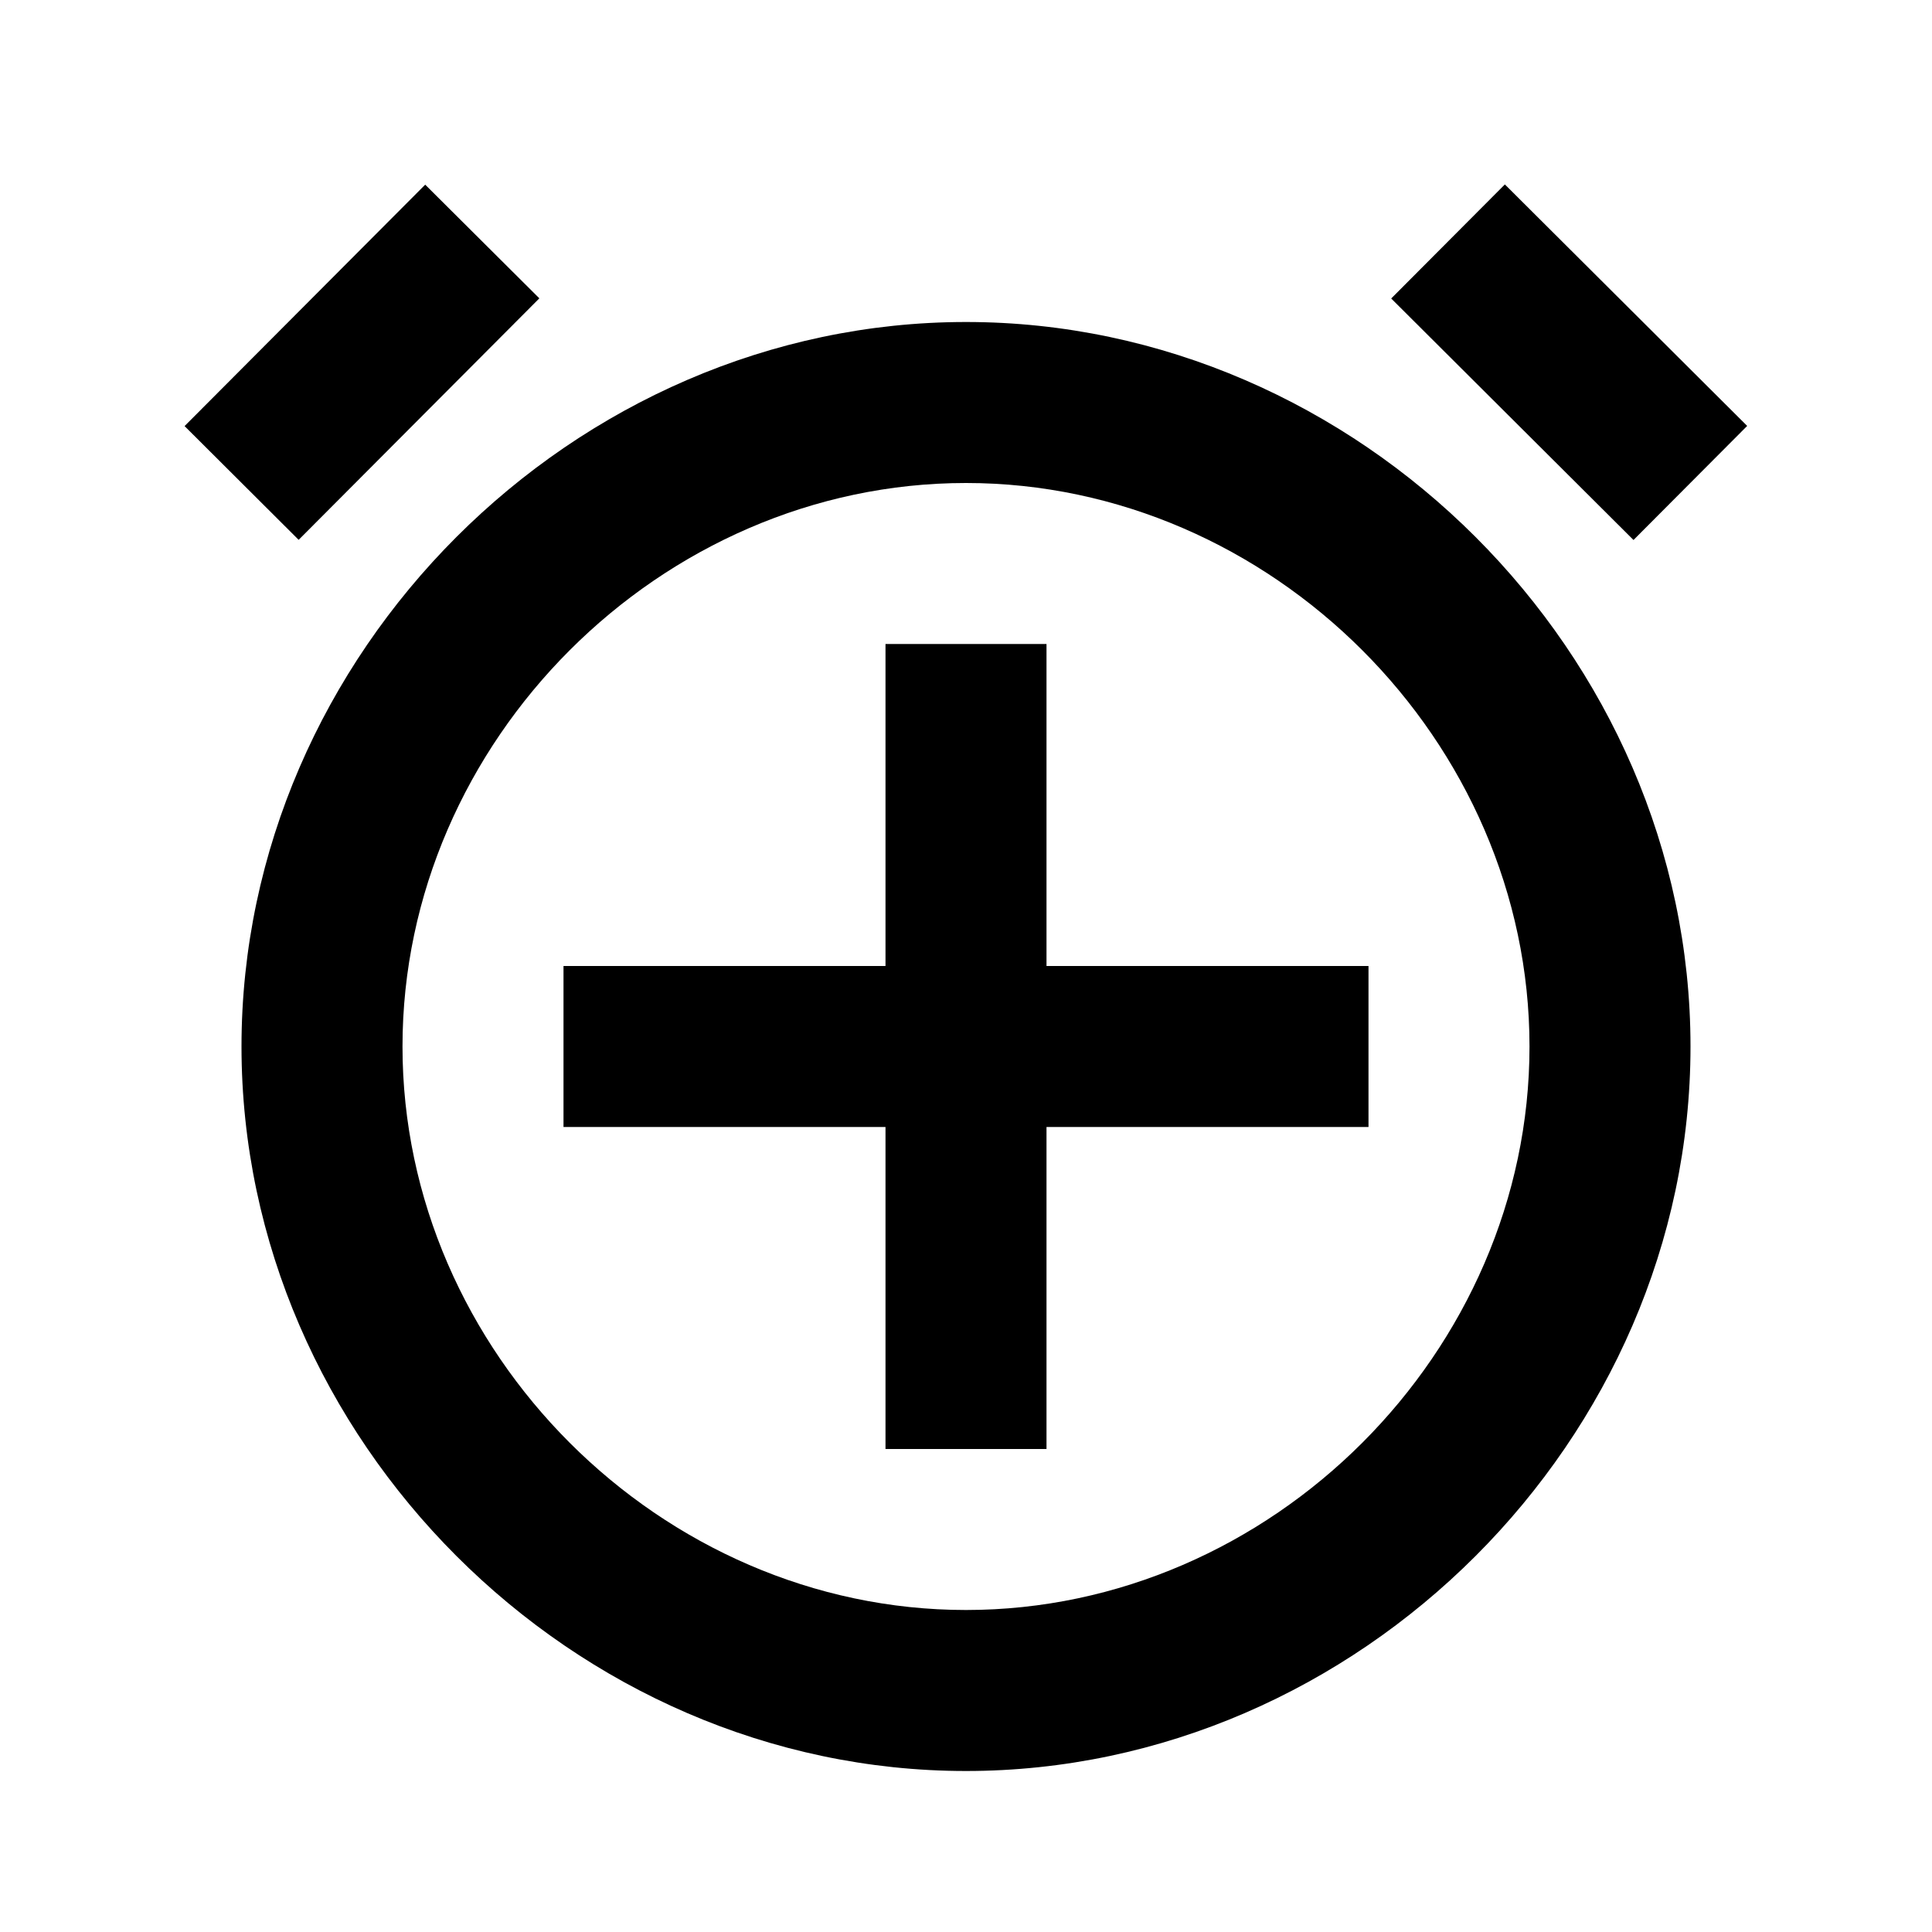
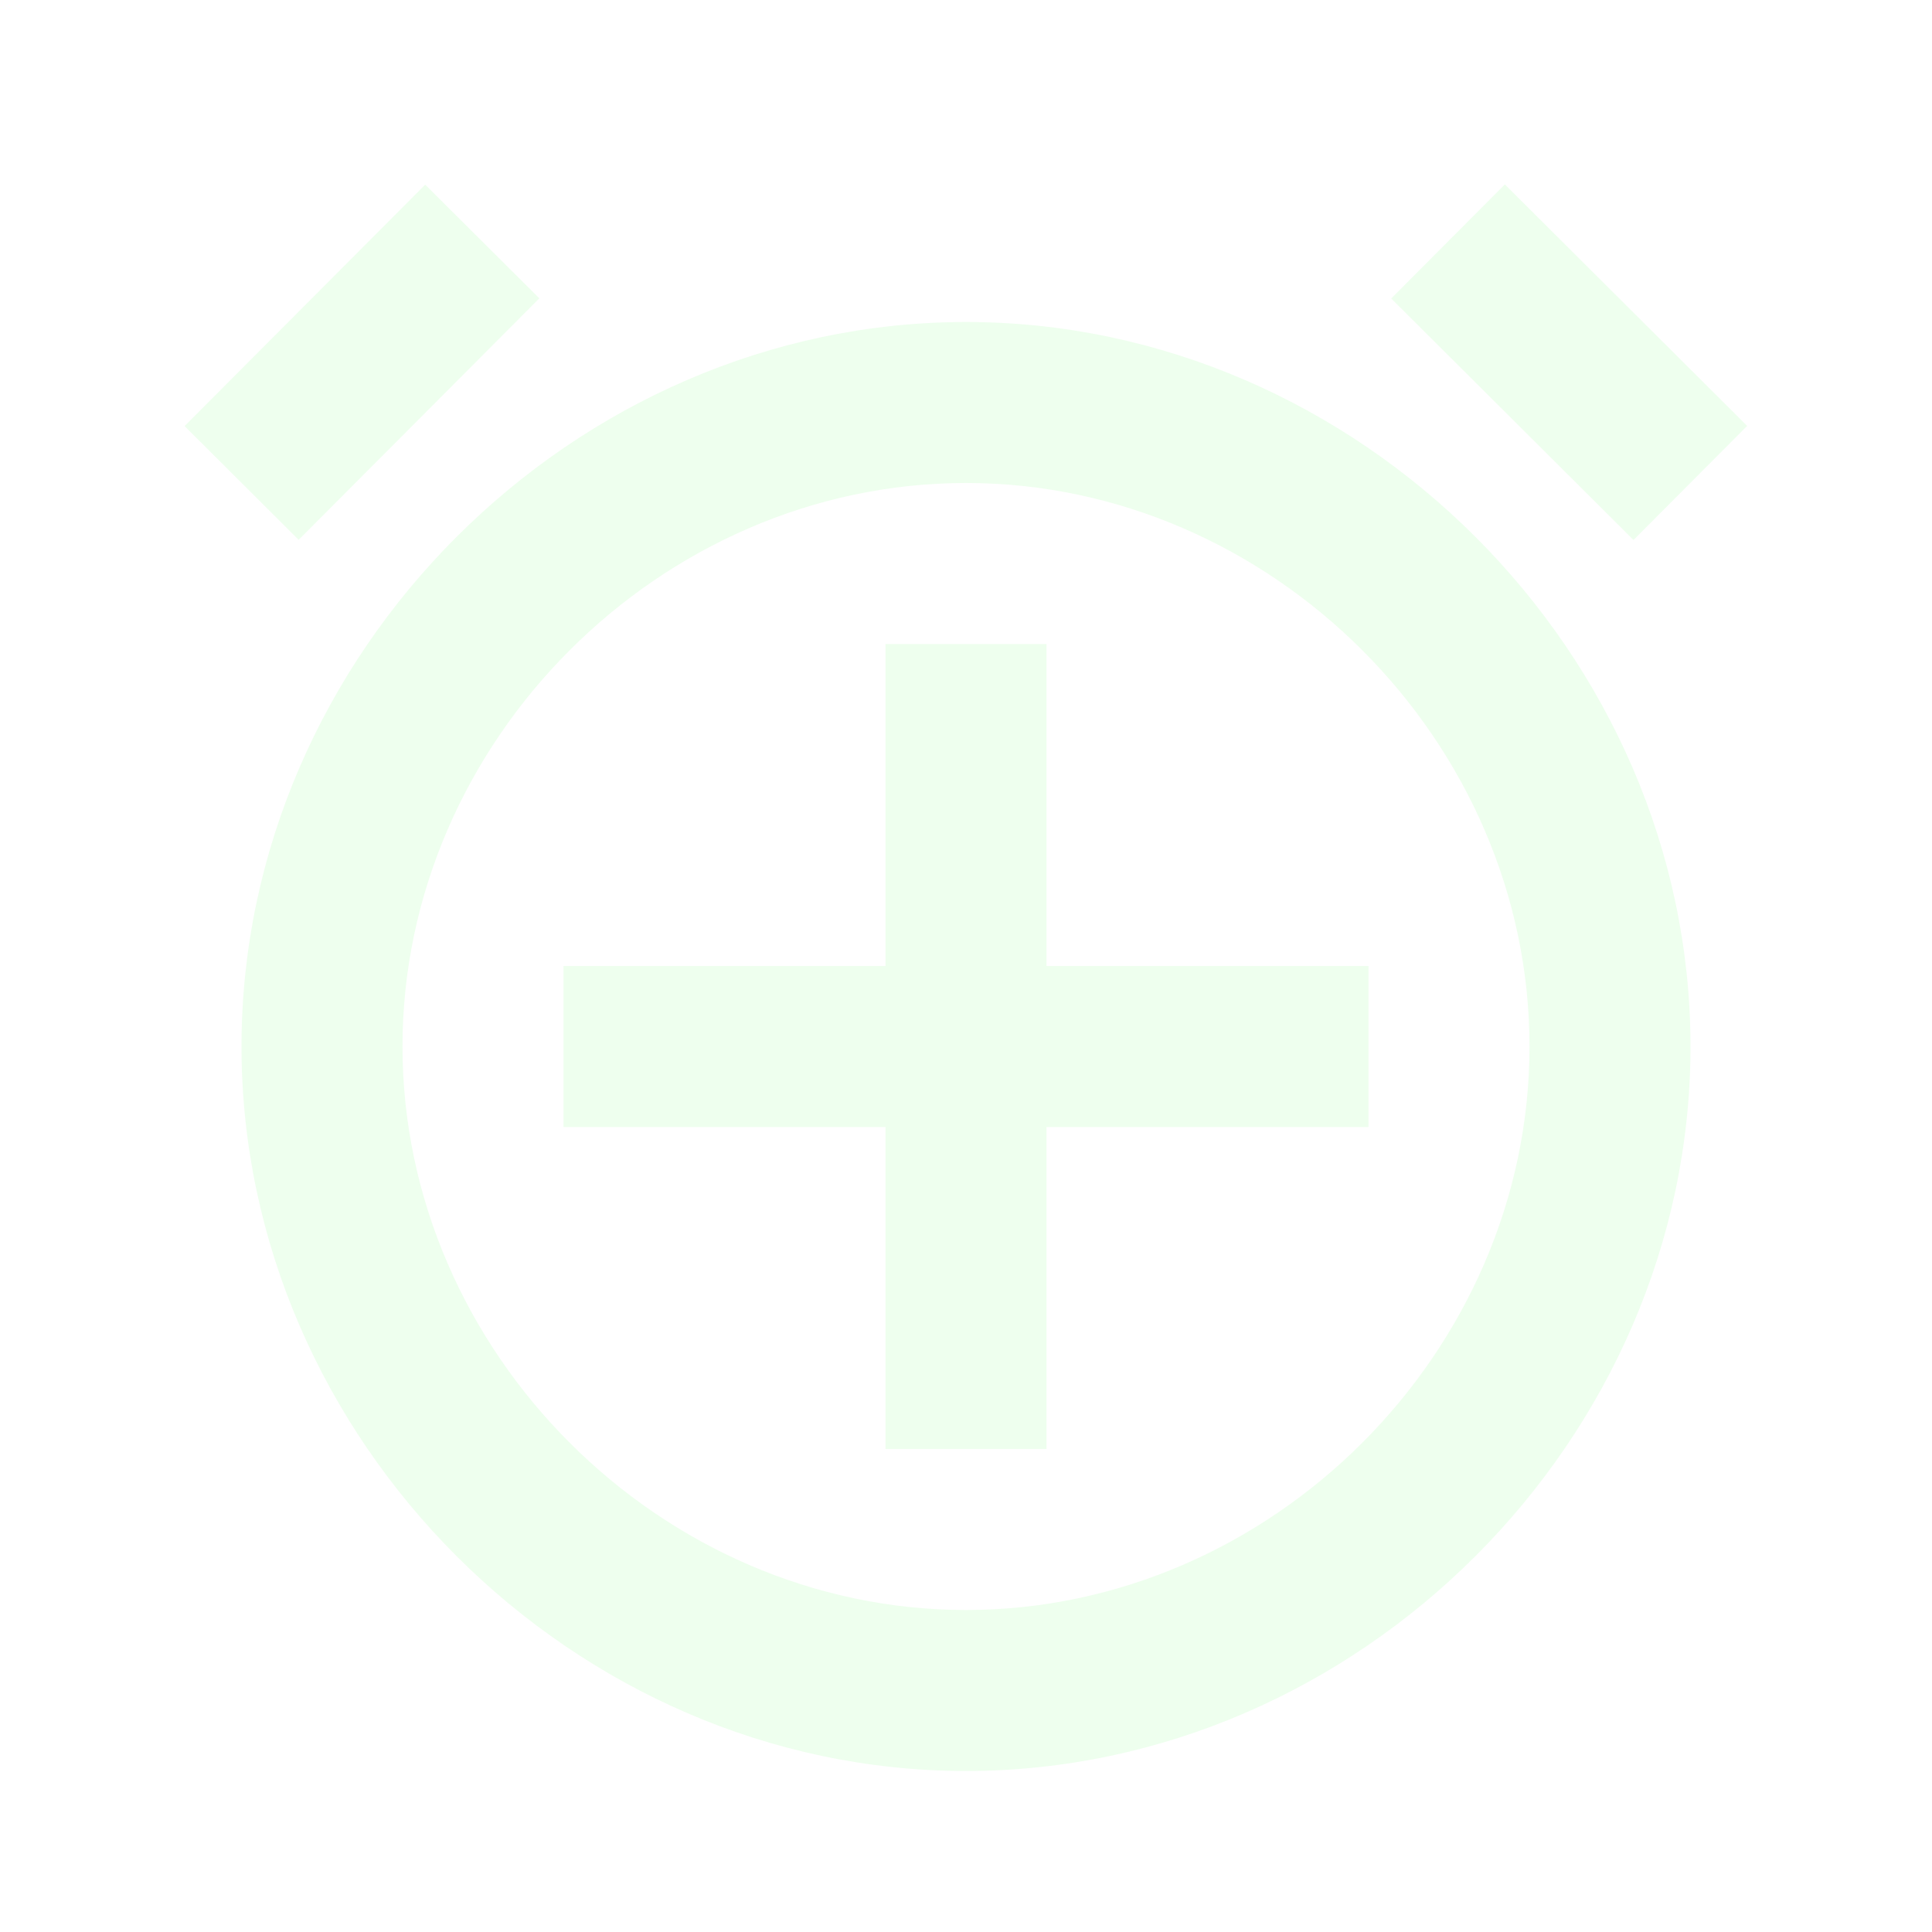
- <svg xmlns="http://www.w3.org/2000/svg" width="24" height="24" viewBox="0 0 24 24">
-   <path d="M12 4c-4.879 0-9 4.121-9 9s4.121 9 9 9 9-4.121 9-9-4.121-9-9-9zm0 16c-3.794 0-7-3.206-7-7s3.206-7 7-7 7 3.206 7 7-3.206 7-7 7z" />
-   <path d="M13 8h-2v4H7v2h4v4h2v-4h4v-2h-4zm7.292-1.292-3.01-3 1.412-1.417 3.01 3zM5.282 2.294 6.7 3.706l-2.99 3-1.417-1.413z" />
+ <svg xmlns="http://www.w3.org/2000/svg" width="24" height="24" viewBox="0 0 24 24" fill="none">
+   <path d="M12 4c-4.879 0-9 4.121-9 9s4.121 9 9 9 9-4.121 9-9-4.121-9-9-9zm0 16c-3.794 0-7-3.206-7-7s3.206-7 7-7 7 3.206 7 7-3.206 7-7 7z" fill="#efe" />
+   <path d="M13 8h-2v4H7v2h4v4h2v-4h4v-2h-4zm7.292-1.292-3.01-3 1.412-1.417 3.01 3zM5.282 2.294 6.7 3.706l-2.99 3-1.417-1.413z" fill="#efe" />
</svg>
